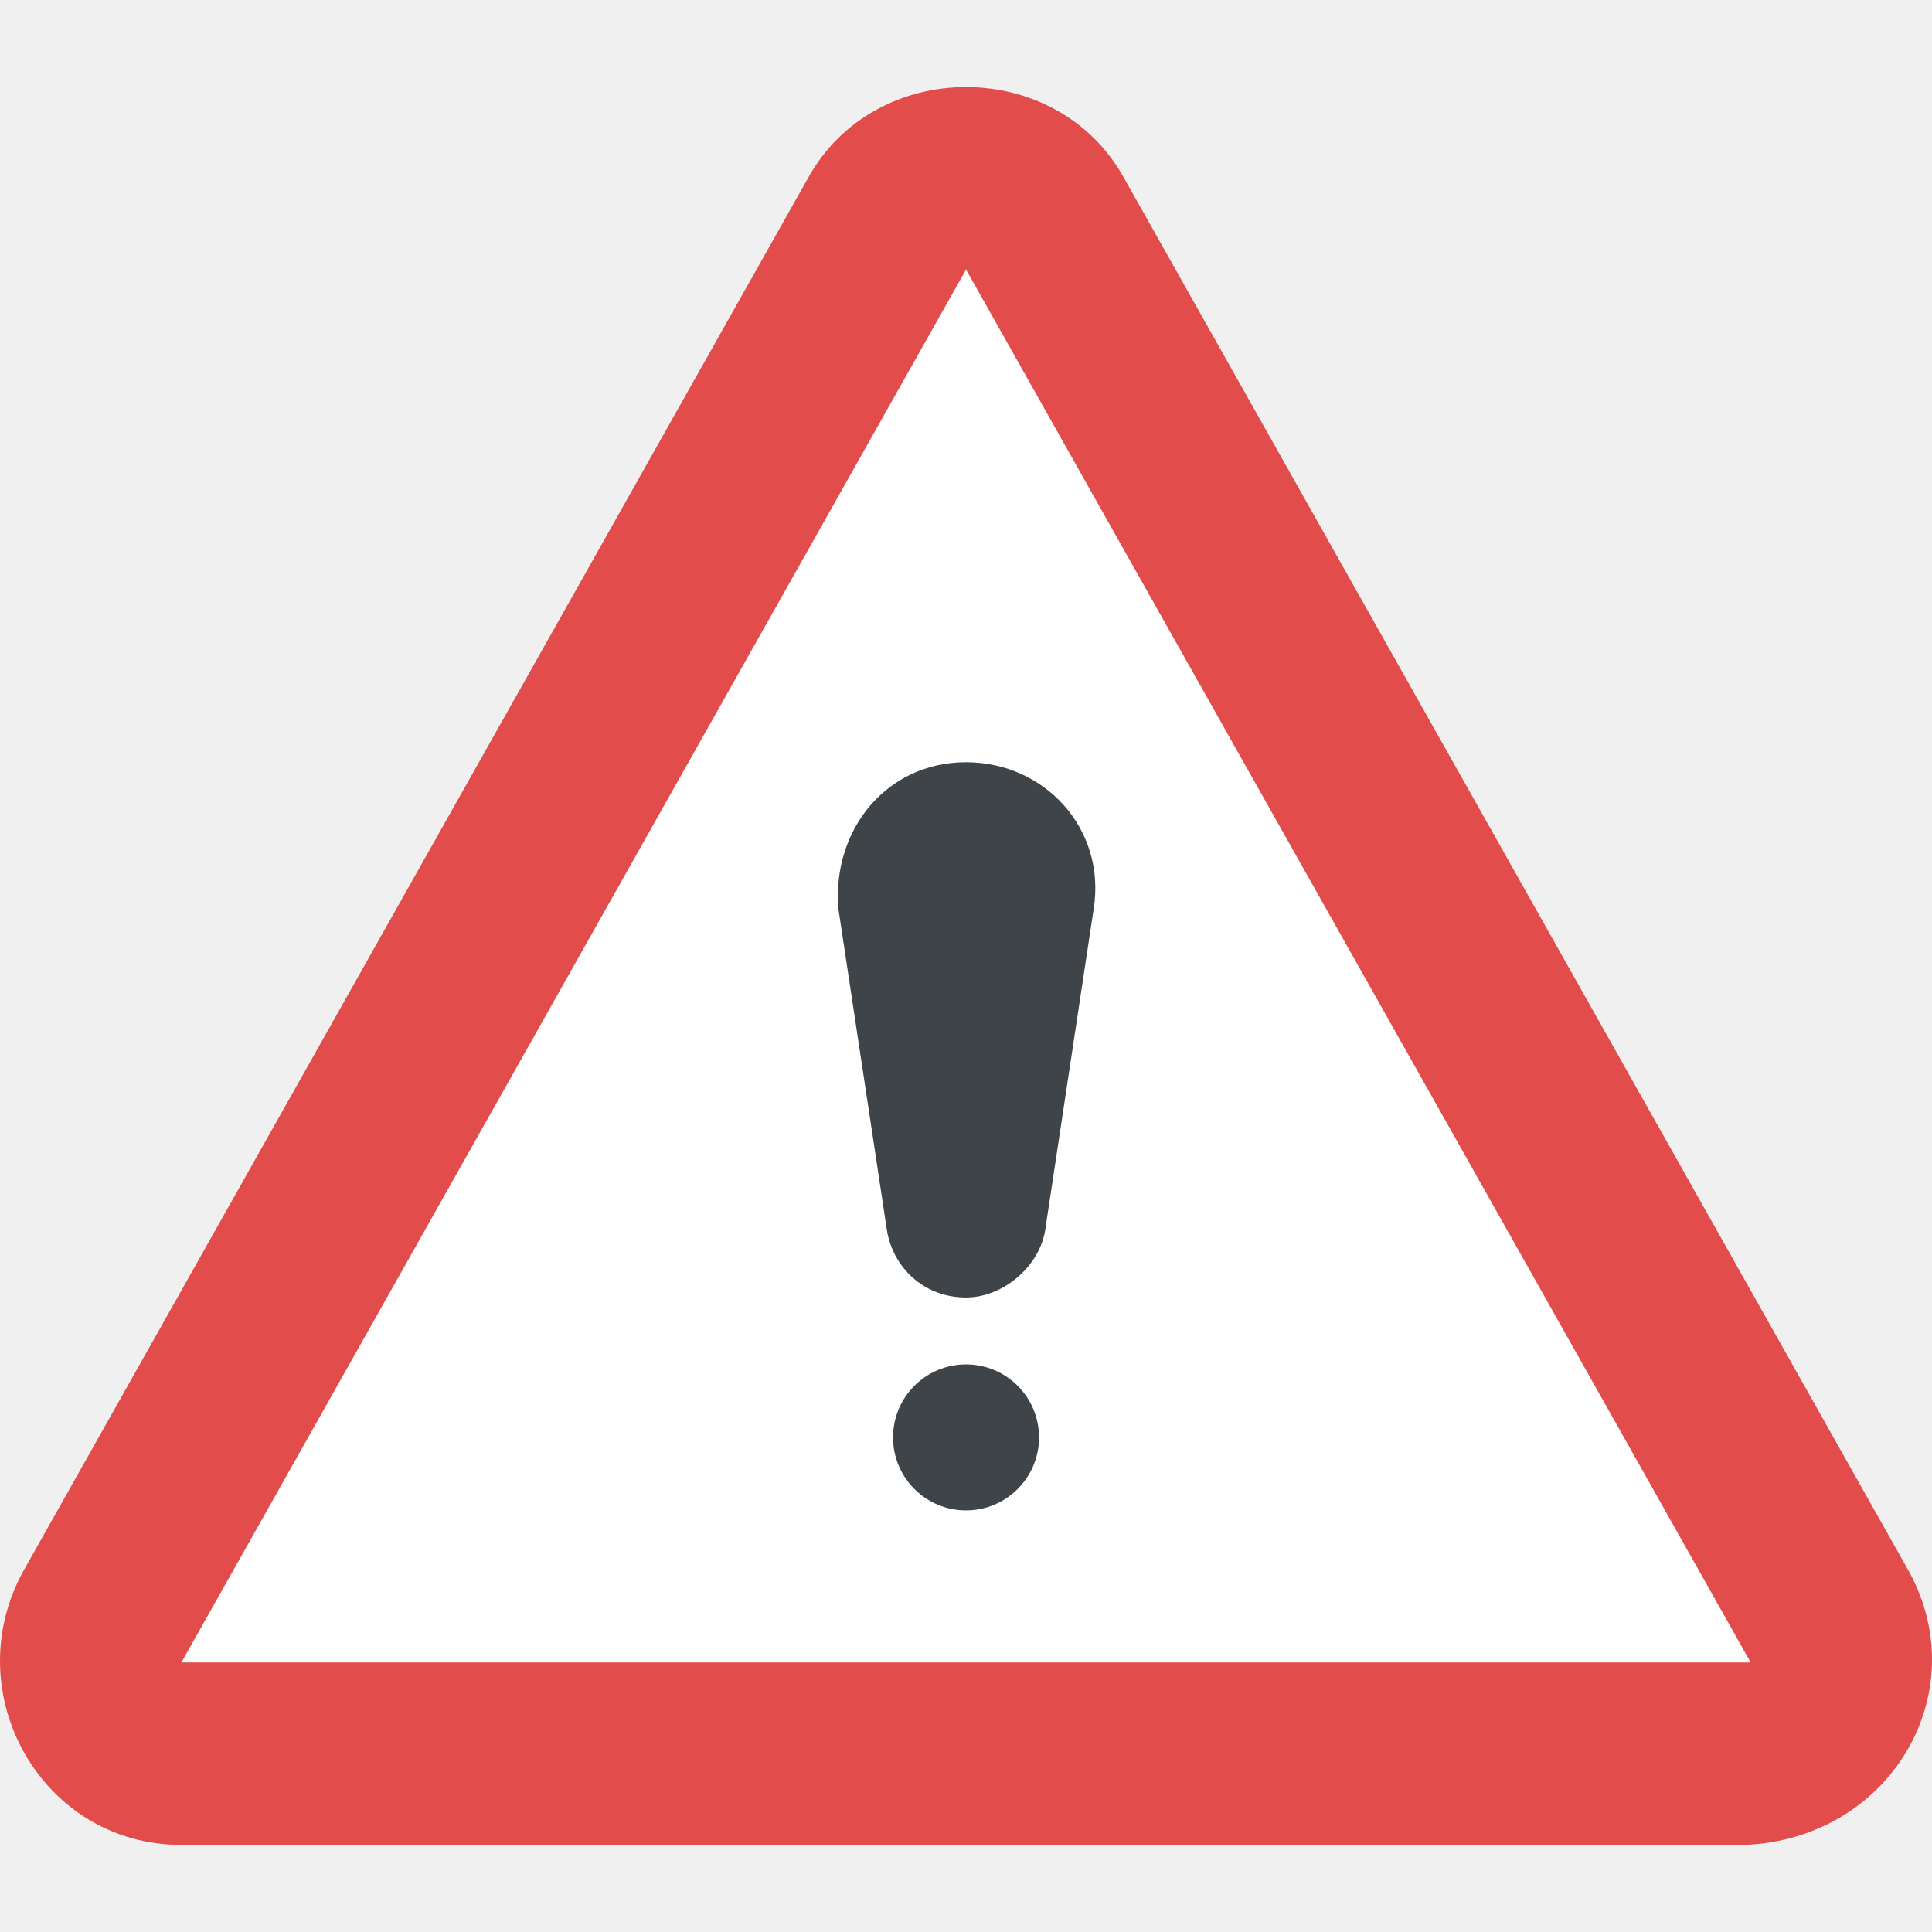
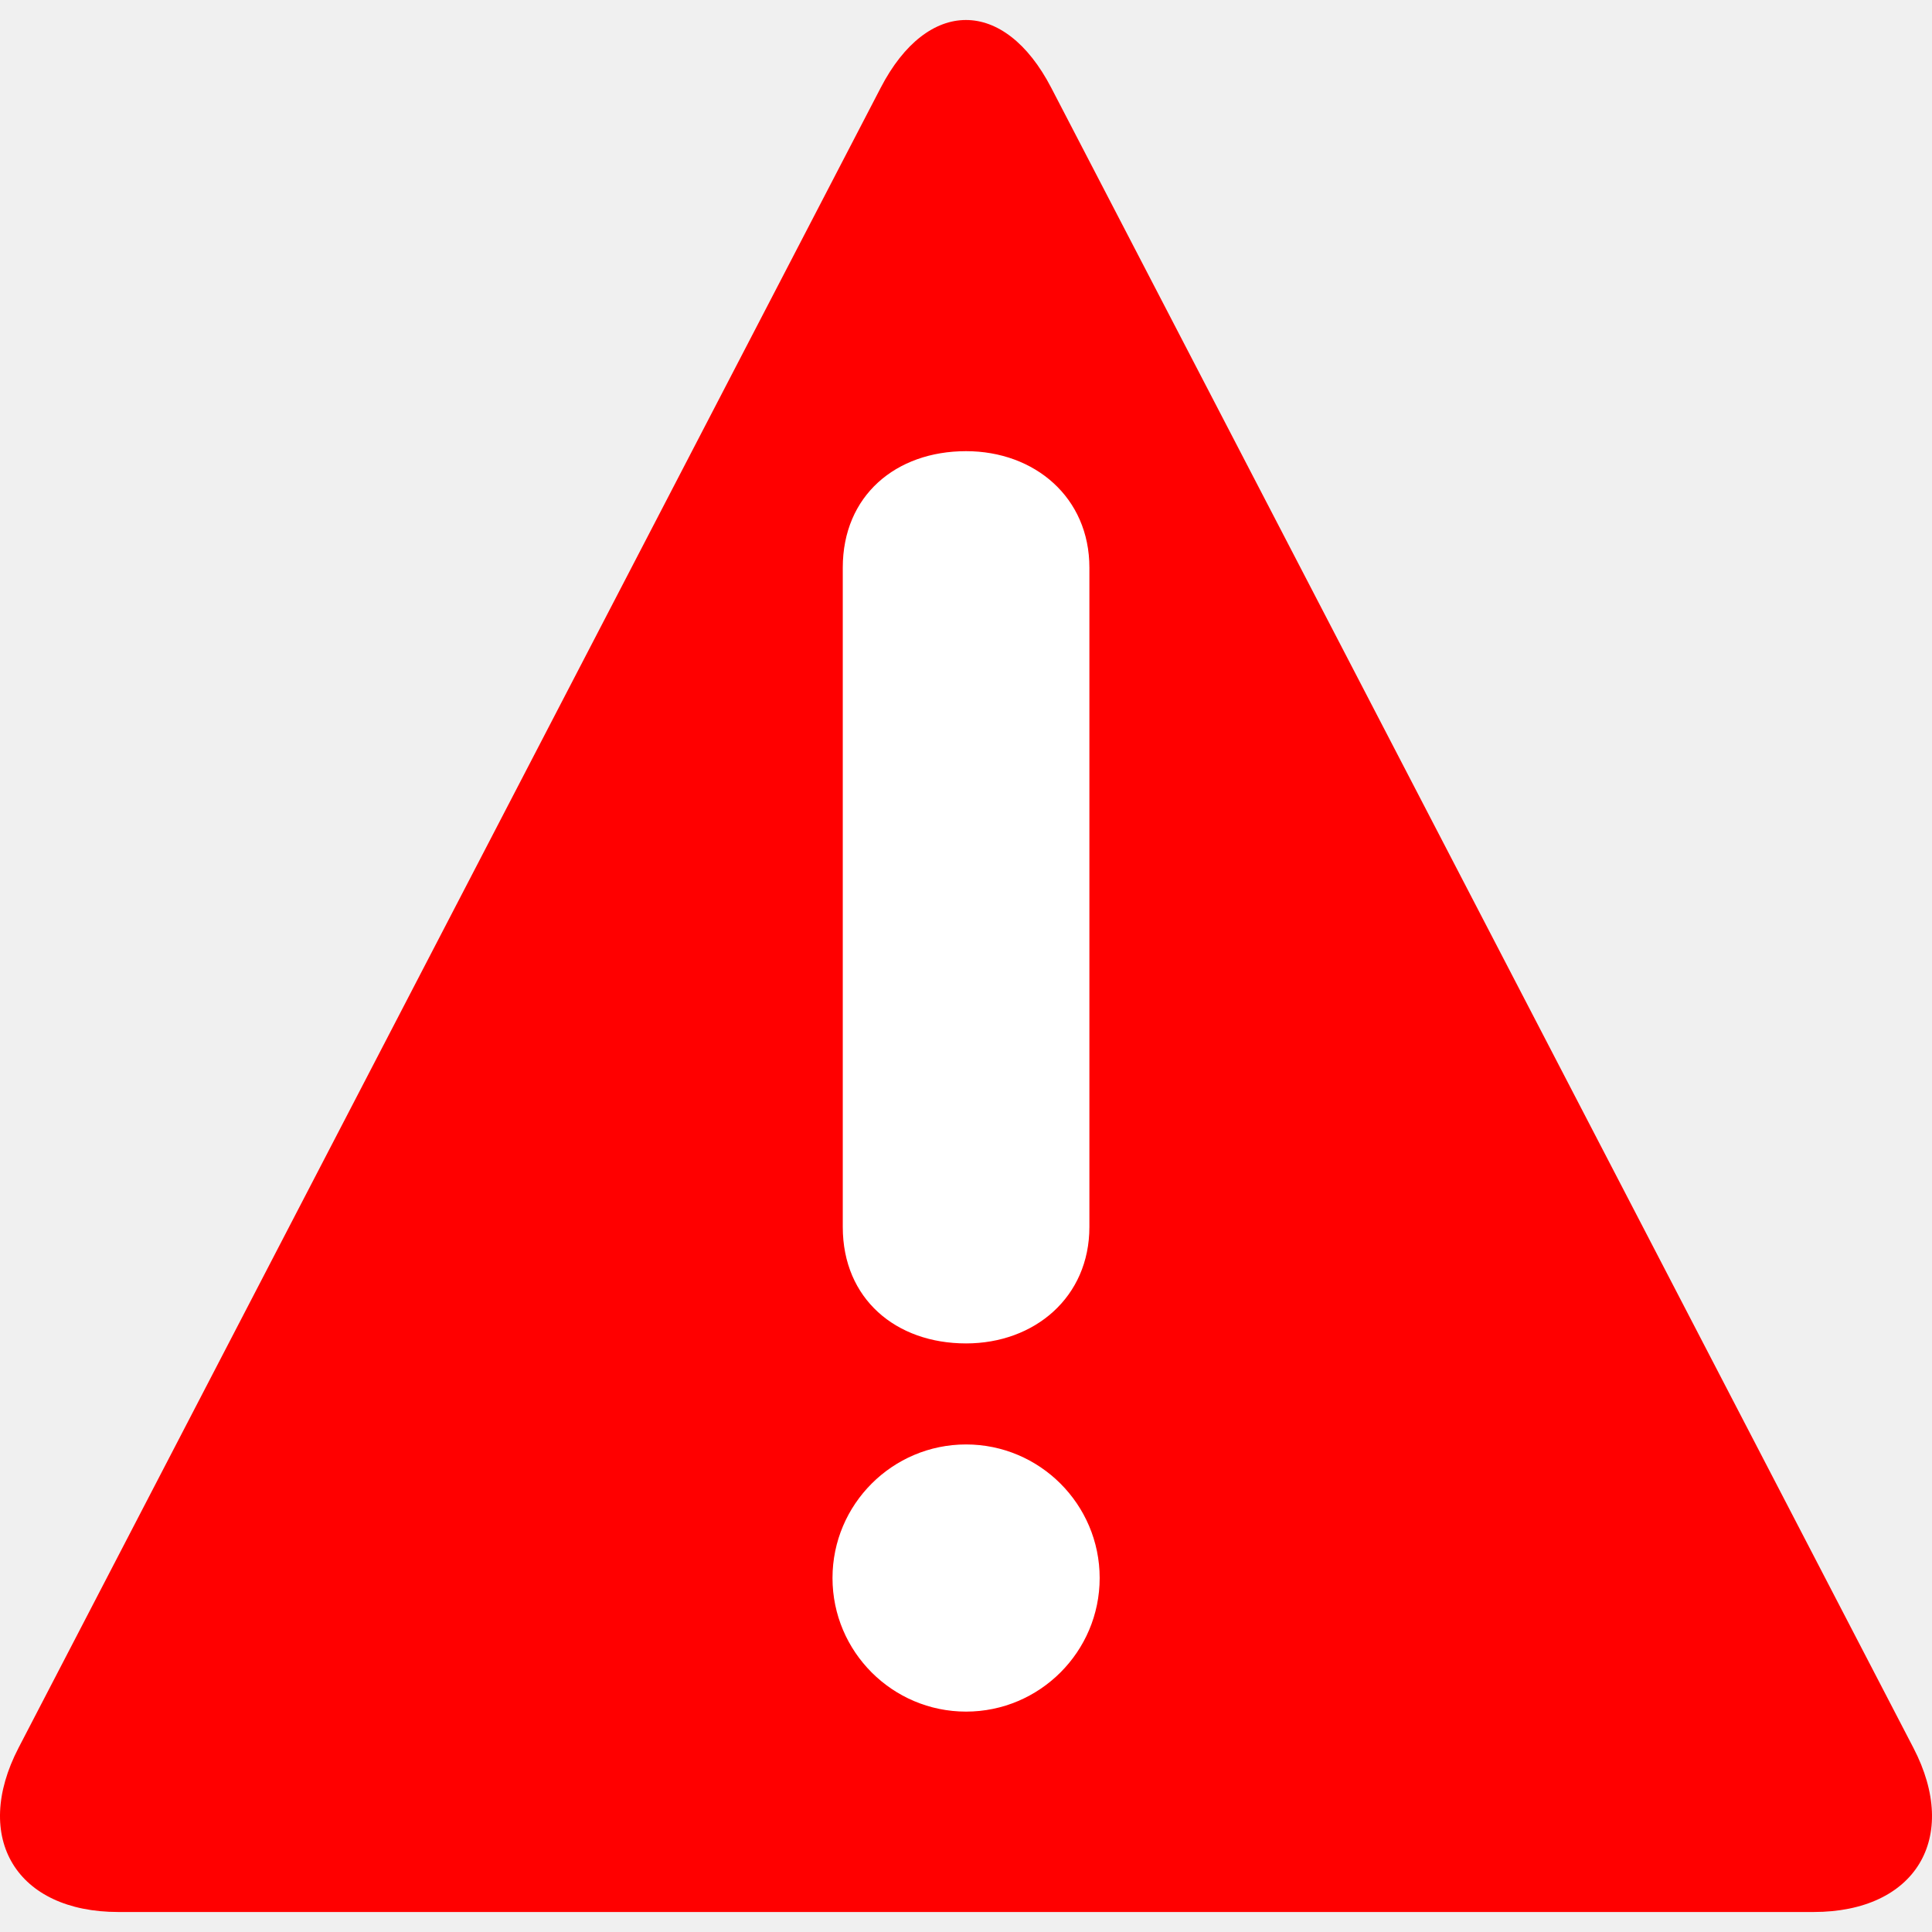
- <svg xmlns="http://www.w3.org/2000/svg" version="1.1" id="Capa_1" x="0px" y="0px" viewBox="0 0 451.74 451.74" style="enable-background:new 0 0 451.74 451.74;" xml:space="preserve">
-   <path style="fill:#E24C4B;" d="M446.324,367.381L262.857,41.692c-15.644-28.444-58.311-28.444-73.956,0L5.435,367.381  c-15.644,28.444,4.267,64,36.978,64h365.511C442.057,429.959,461.968,395.825,446.324,367.381z" />
-   <path style="fill:#FFFFFF;" d="M225.879,63.025l183.467,325.689H42.413L225.879,63.025L225.879,63.025z" />
-   <g>
-     <path style="fill:#3F4448;" d="M196.013,212.359l11.378,75.378c1.422,8.533,8.533,15.644,18.489,15.644l0,0   c8.533,0,17.067-7.111,18.489-15.644l11.378-75.378c2.844-18.489-11.378-34.133-29.867-34.133l0,0   C207.39,178.225,194.59,193.87,196.013,212.359z" />
-     <circle style="fill:#3F4448;" cx="225.879" cy="336.092" r="17.067" />
+ <svg xmlns="http://www.w3.org/2000/svg" version="1.1" id="Capa_1" x="0px" y="0px" viewBox="0 0 497.472 497.472" style="enable-background: new 0 0 497.472 497.472;" xml:space="preserve">
+   <g transform="matrix(1.25 0 0 -1.25 0 45)">
+     <g>
+       <g>
+         <path style="fill: red;" d="M24.374-357.857c-20.958,0-30.197,15.223-20.548,33.826L181.421,17.928     c9.648,18.603,25.463,18.603,35.123,0L394.14-324.031c9.671-18.603,0.421-33.826-20.548-33.826H24.374z" />
+         <path style="fill: white;" d="M173.605-80.922c0,14.814,10.934,23.984,25.395,23.984c14.12,0,25.407-9.512,25.407-23.984     V-216.75c0-14.461-11.287-23.984-25.407-23.984c-14.461,0-25.395,9.182-25.395,23.984V-80.922z M171.489-289.056     c0,15.167,12.345,27.511,27.511,27.511c15.167,0,27.523-12.345,27.523-27.511c0-15.178-12.356-27.523-27.523-27.523     C183.834-316.579,171.489-304.234,171.489-289.056" />
+       </g>
+     </g>
  </g>
</svg>
